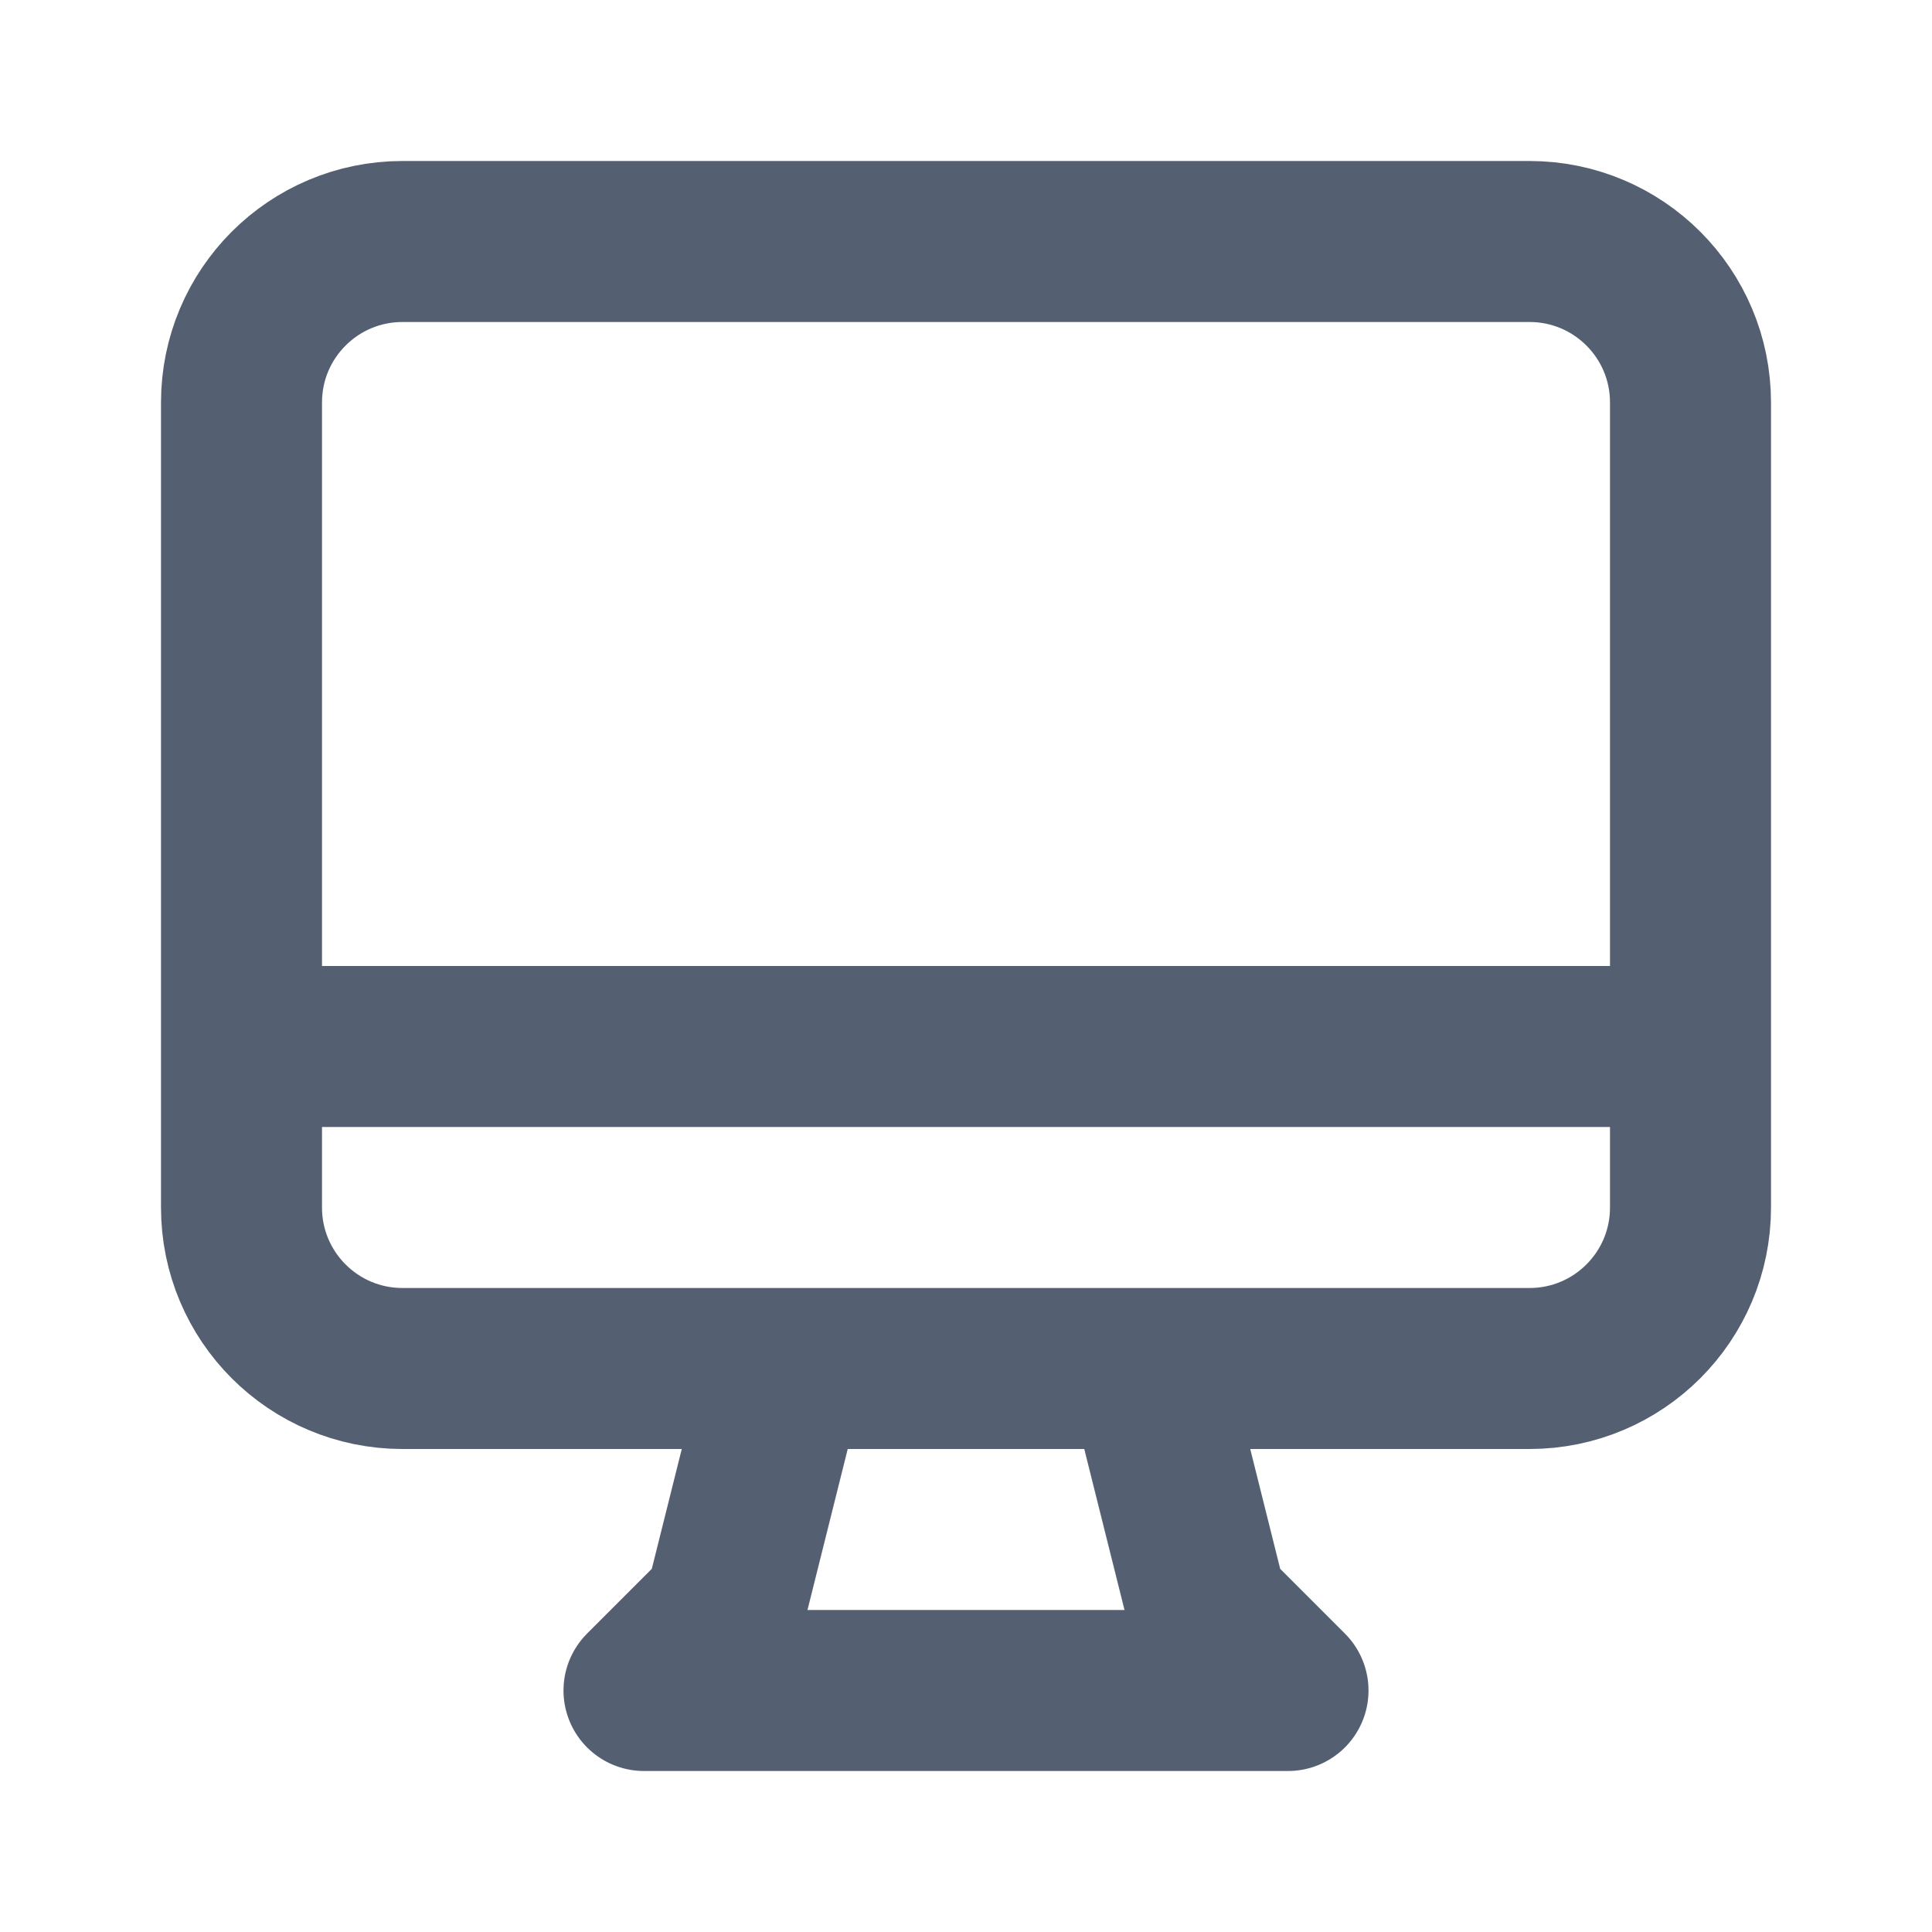
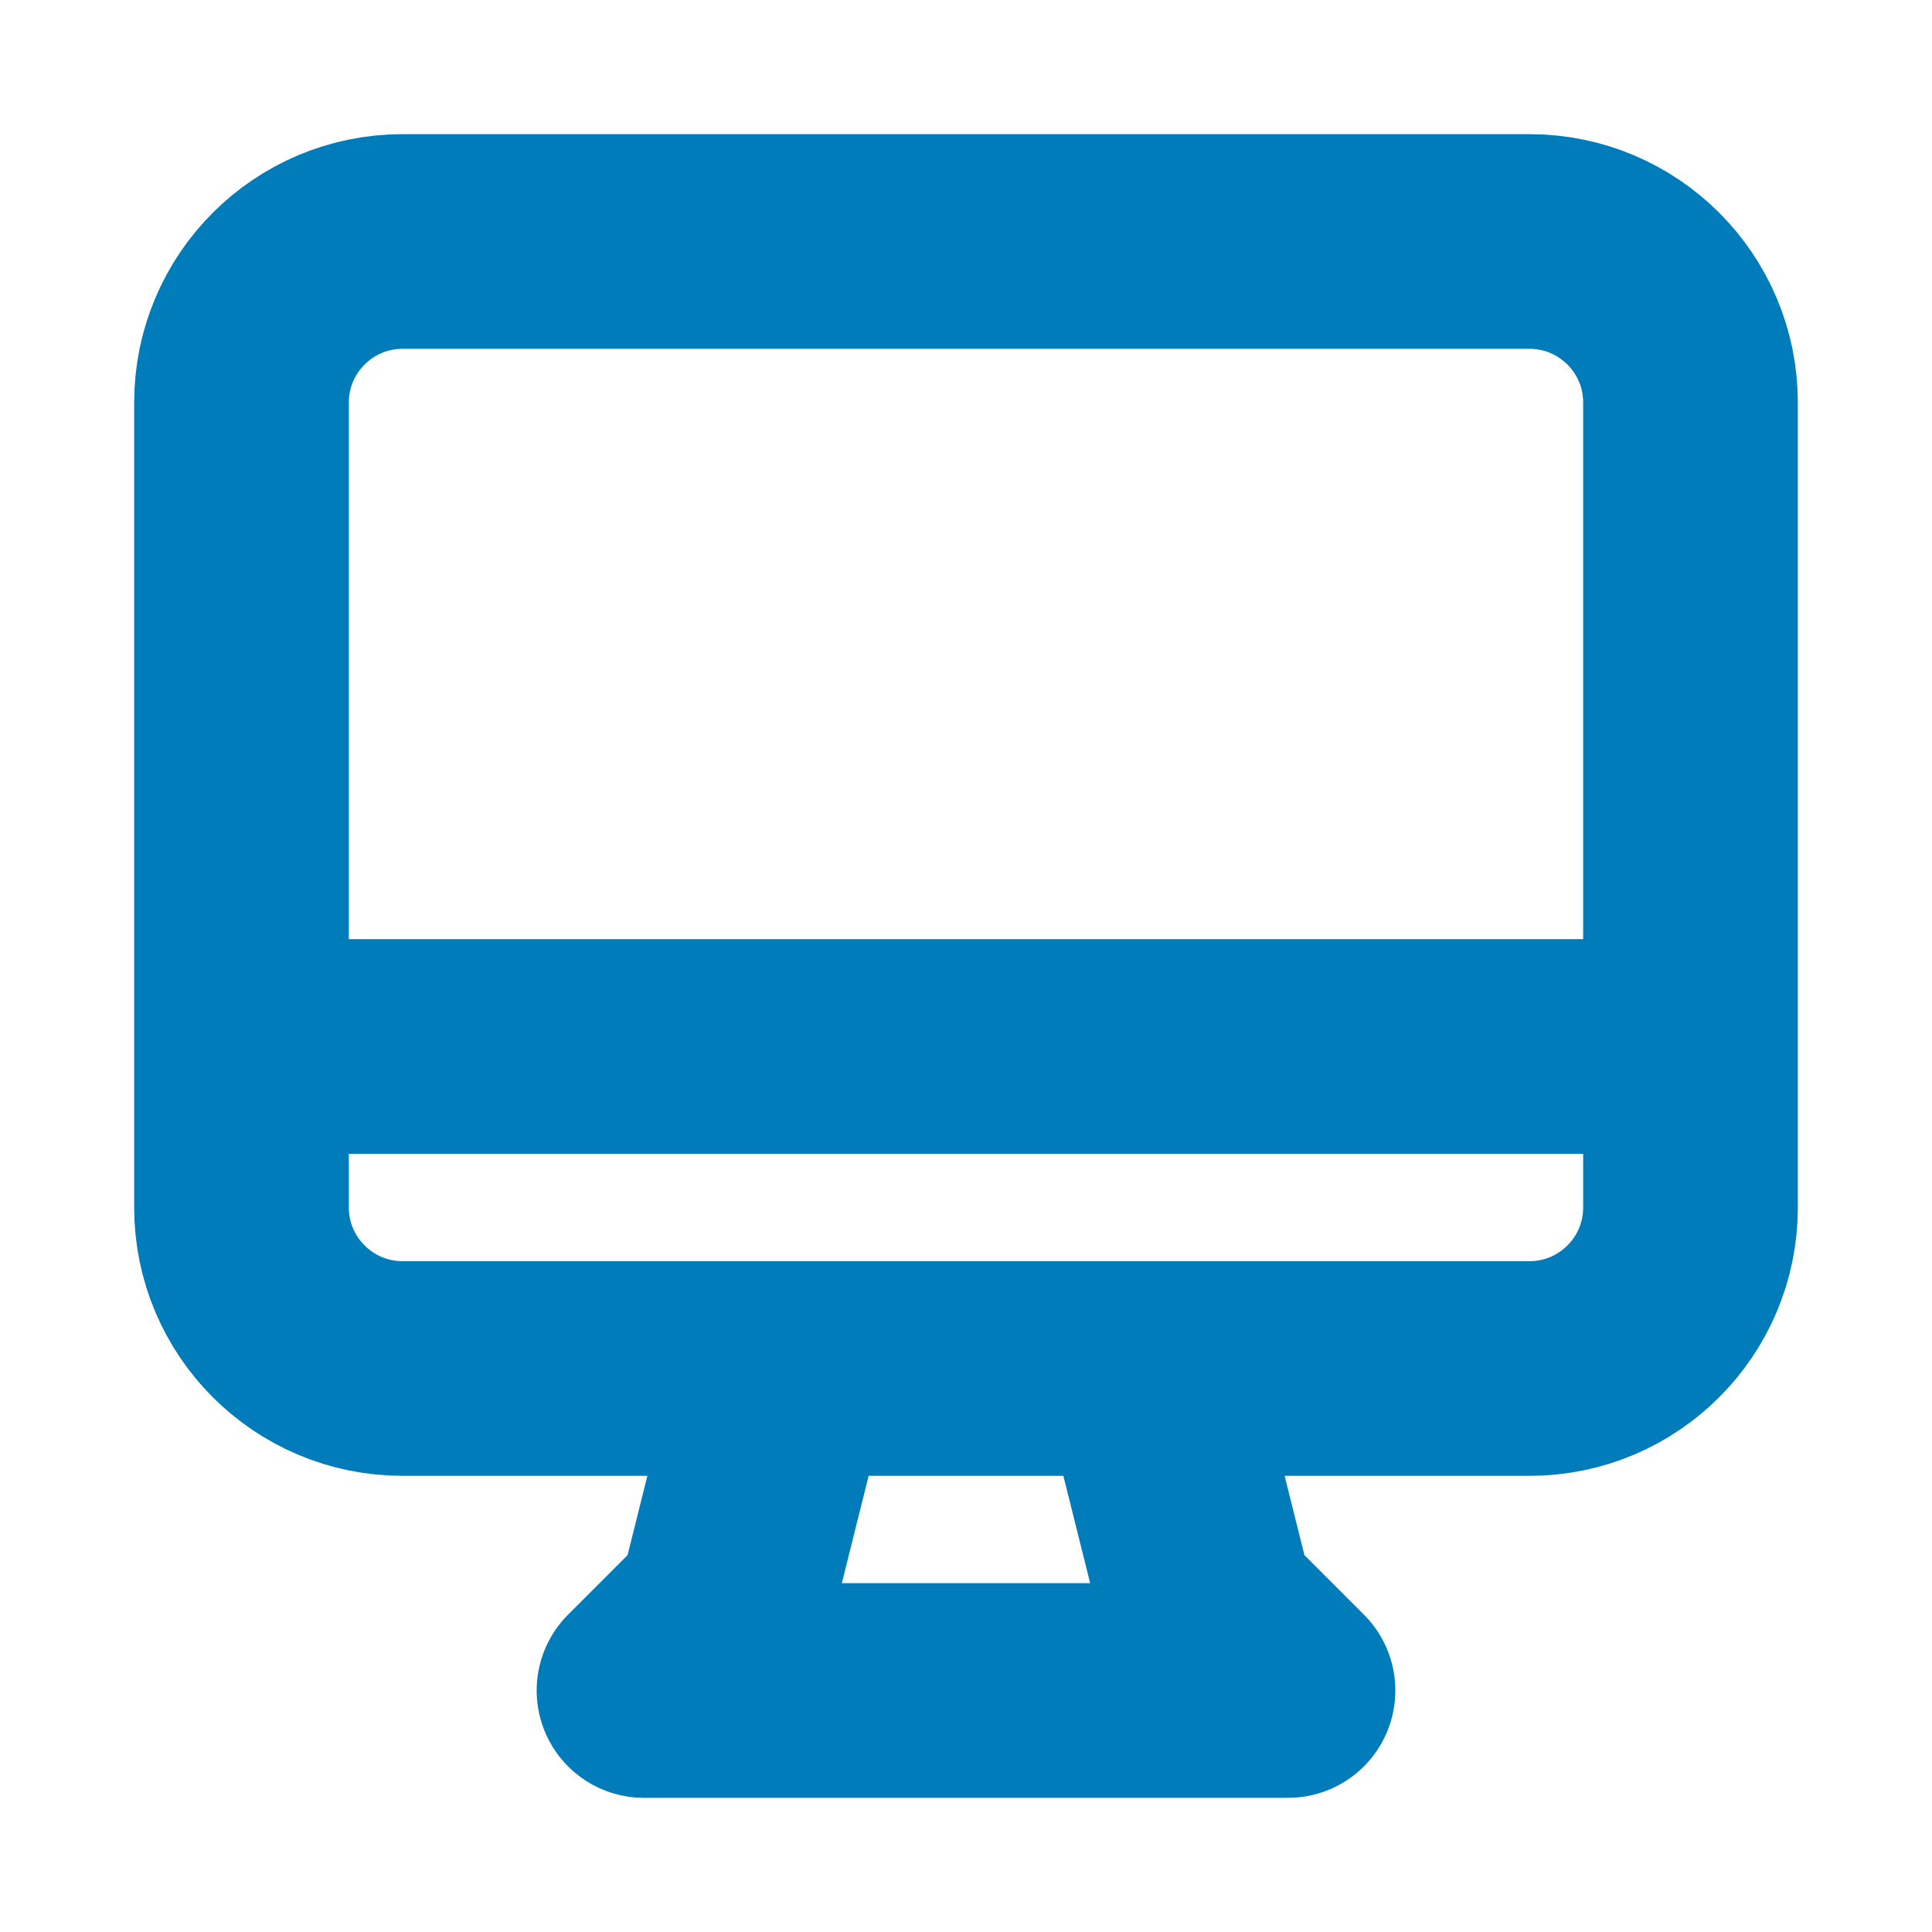
- <svg xmlns="http://www.w3.org/2000/svg" width="24" height="24" viewBox="0 0 24 24" fill="none">
-   <path d="M9.75 17L9 20L8 21H16L15 20L14.25 17M3 13H21M5 17H19C20.105 17 21 16.105 21 15V5C21 3.895 20.105 3 19 3H5C3.895 3 3 3.895 3 5V15C3 16.105 3.895 17 5 17Z" stroke="#545F71" stroke-width="2" stroke-linecap="round" stroke-linejoin="round" />
+ <svg xmlns="http://www.w3.org/2000/svg" width="18" height="18" viewBox="0 0 18 18" fill="none">
+   <path d="M7.312 12.75L6.75 15L6 15.75H12L11.25 15L10.688 12.75M2.25 9.75H15.75M3.75 12.75H14.25C15.078 12.75 15.75 12.078 15.75 11.25V3.75C15.75 2.922 15.078 2.25 14.25 2.25H3.75C2.922 2.25 2.25 2.922 2.25 3.75V11.25C2.25 12.078 2.922 12.75 3.75 12.75Z" stroke="#007CBA" stroke-width="2" stroke-linecap="round" stroke-linejoin="round" />
</svg>
